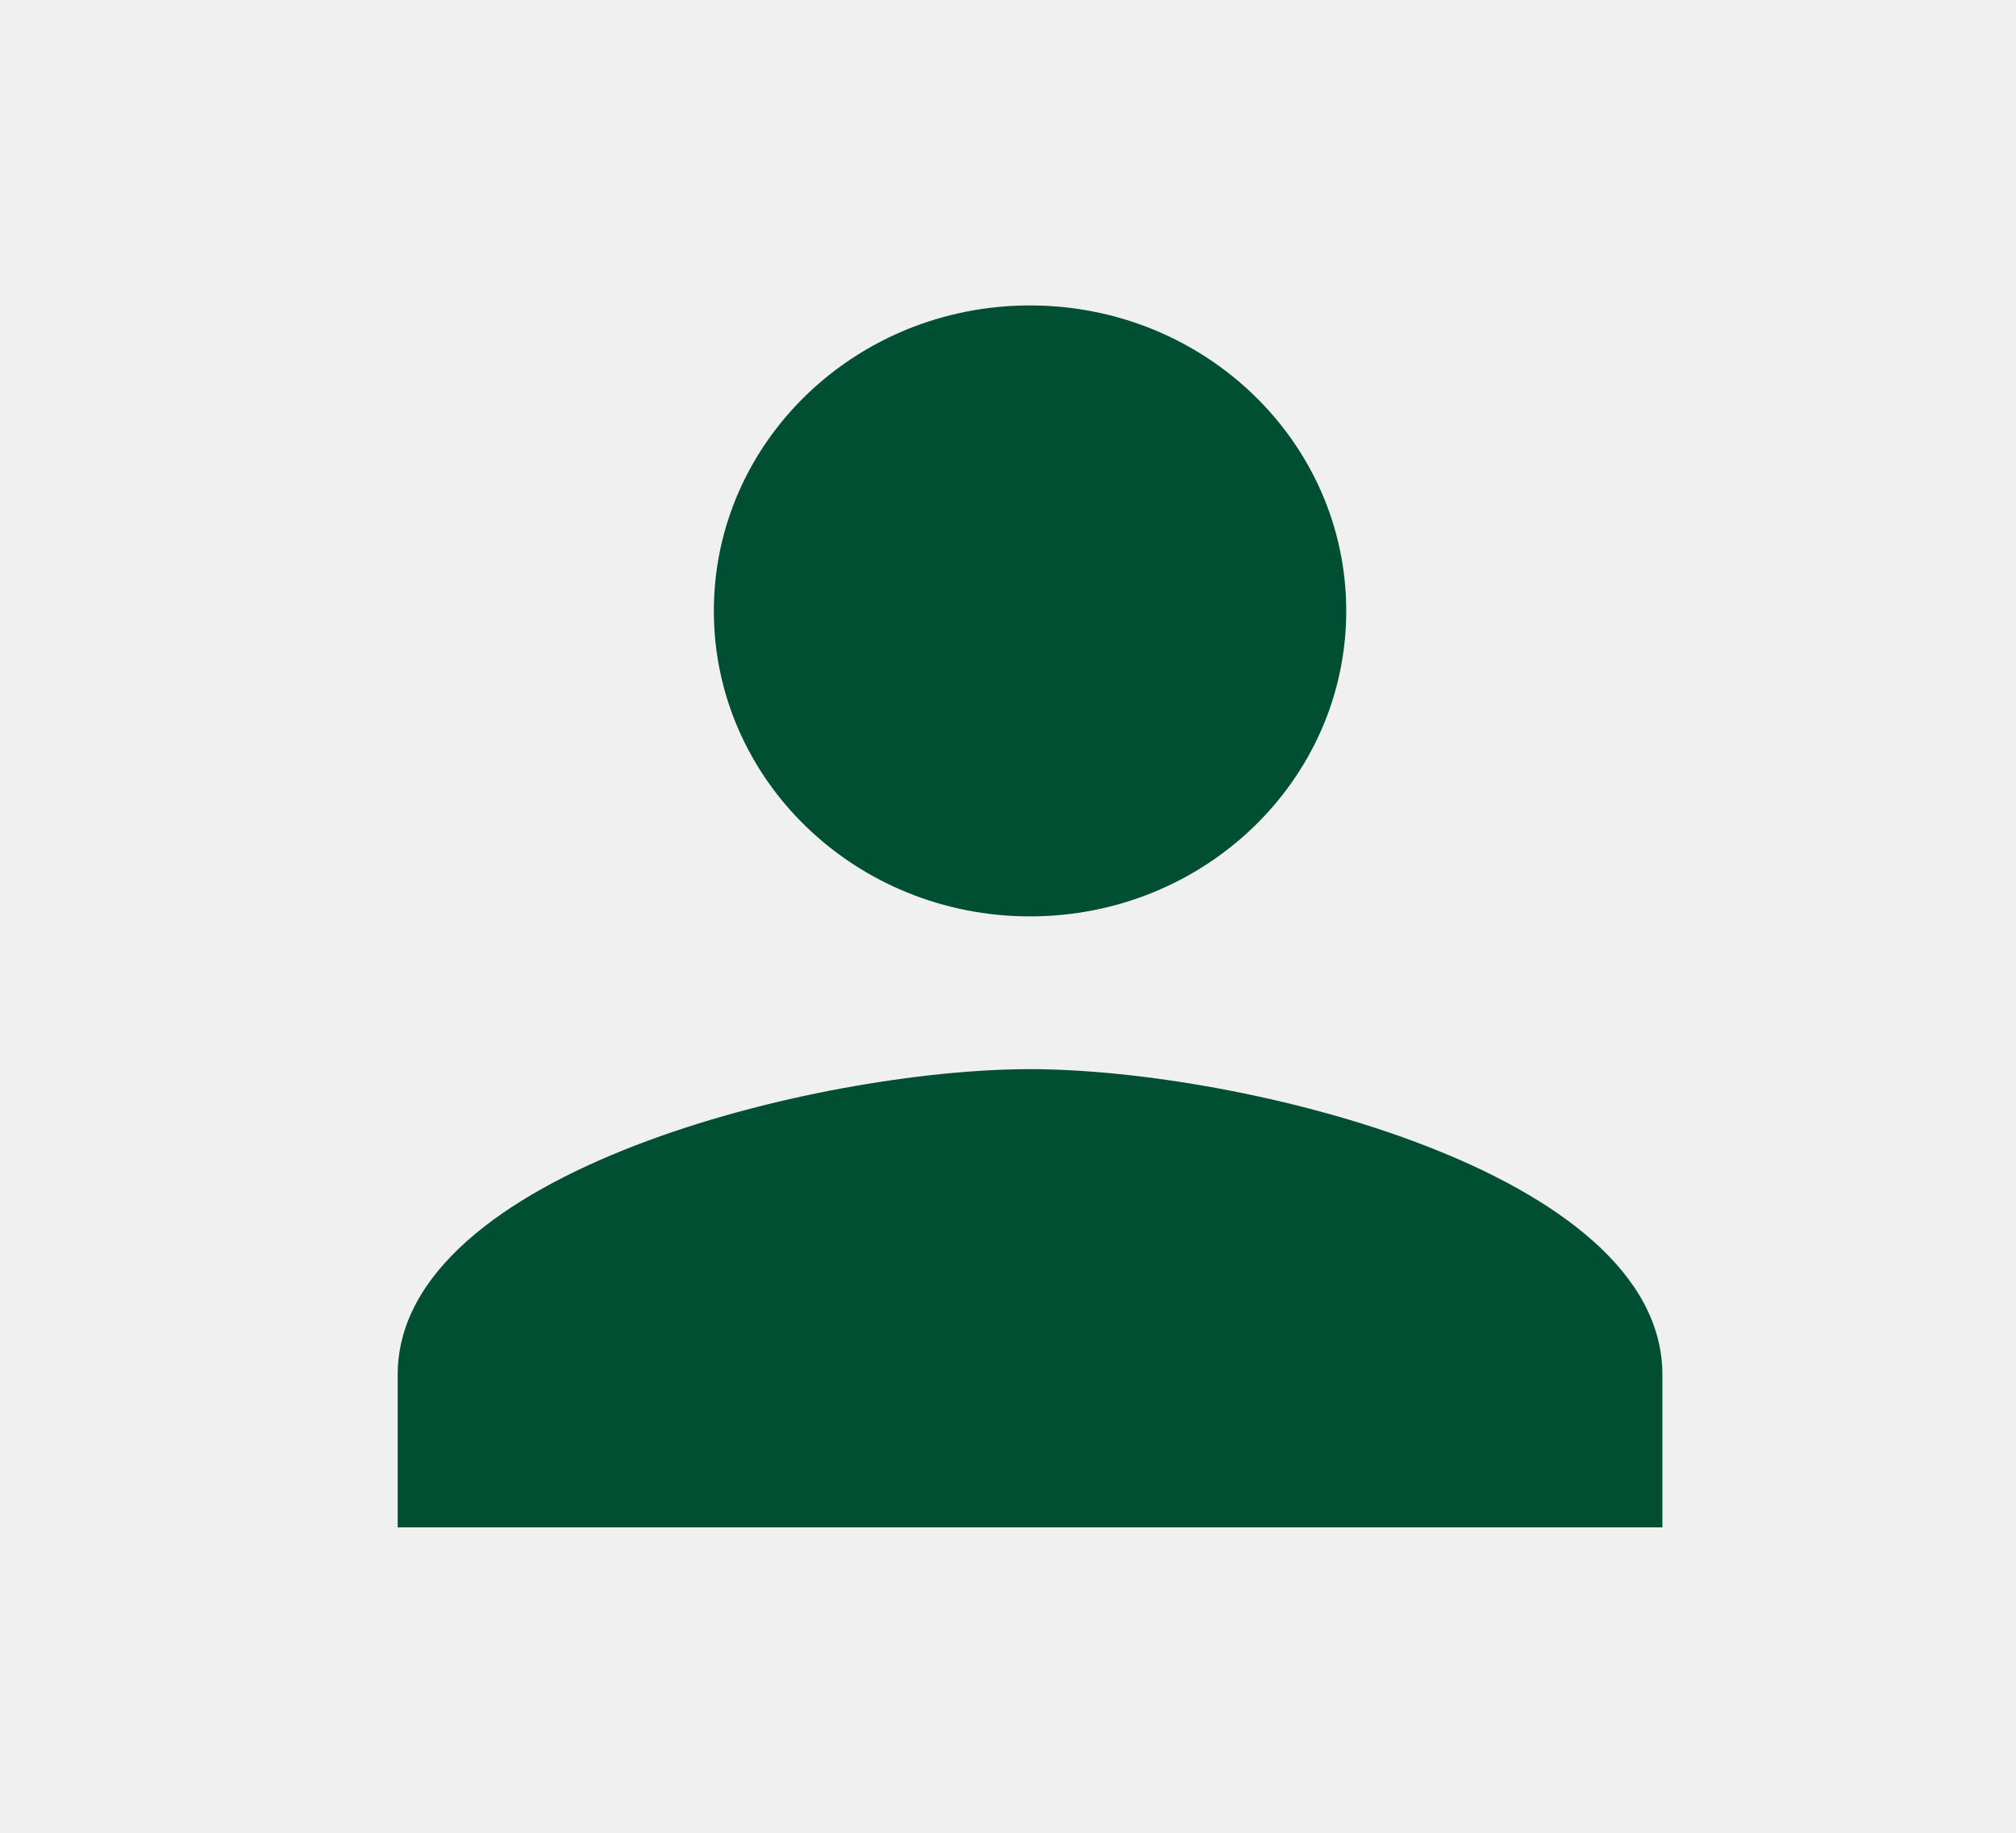
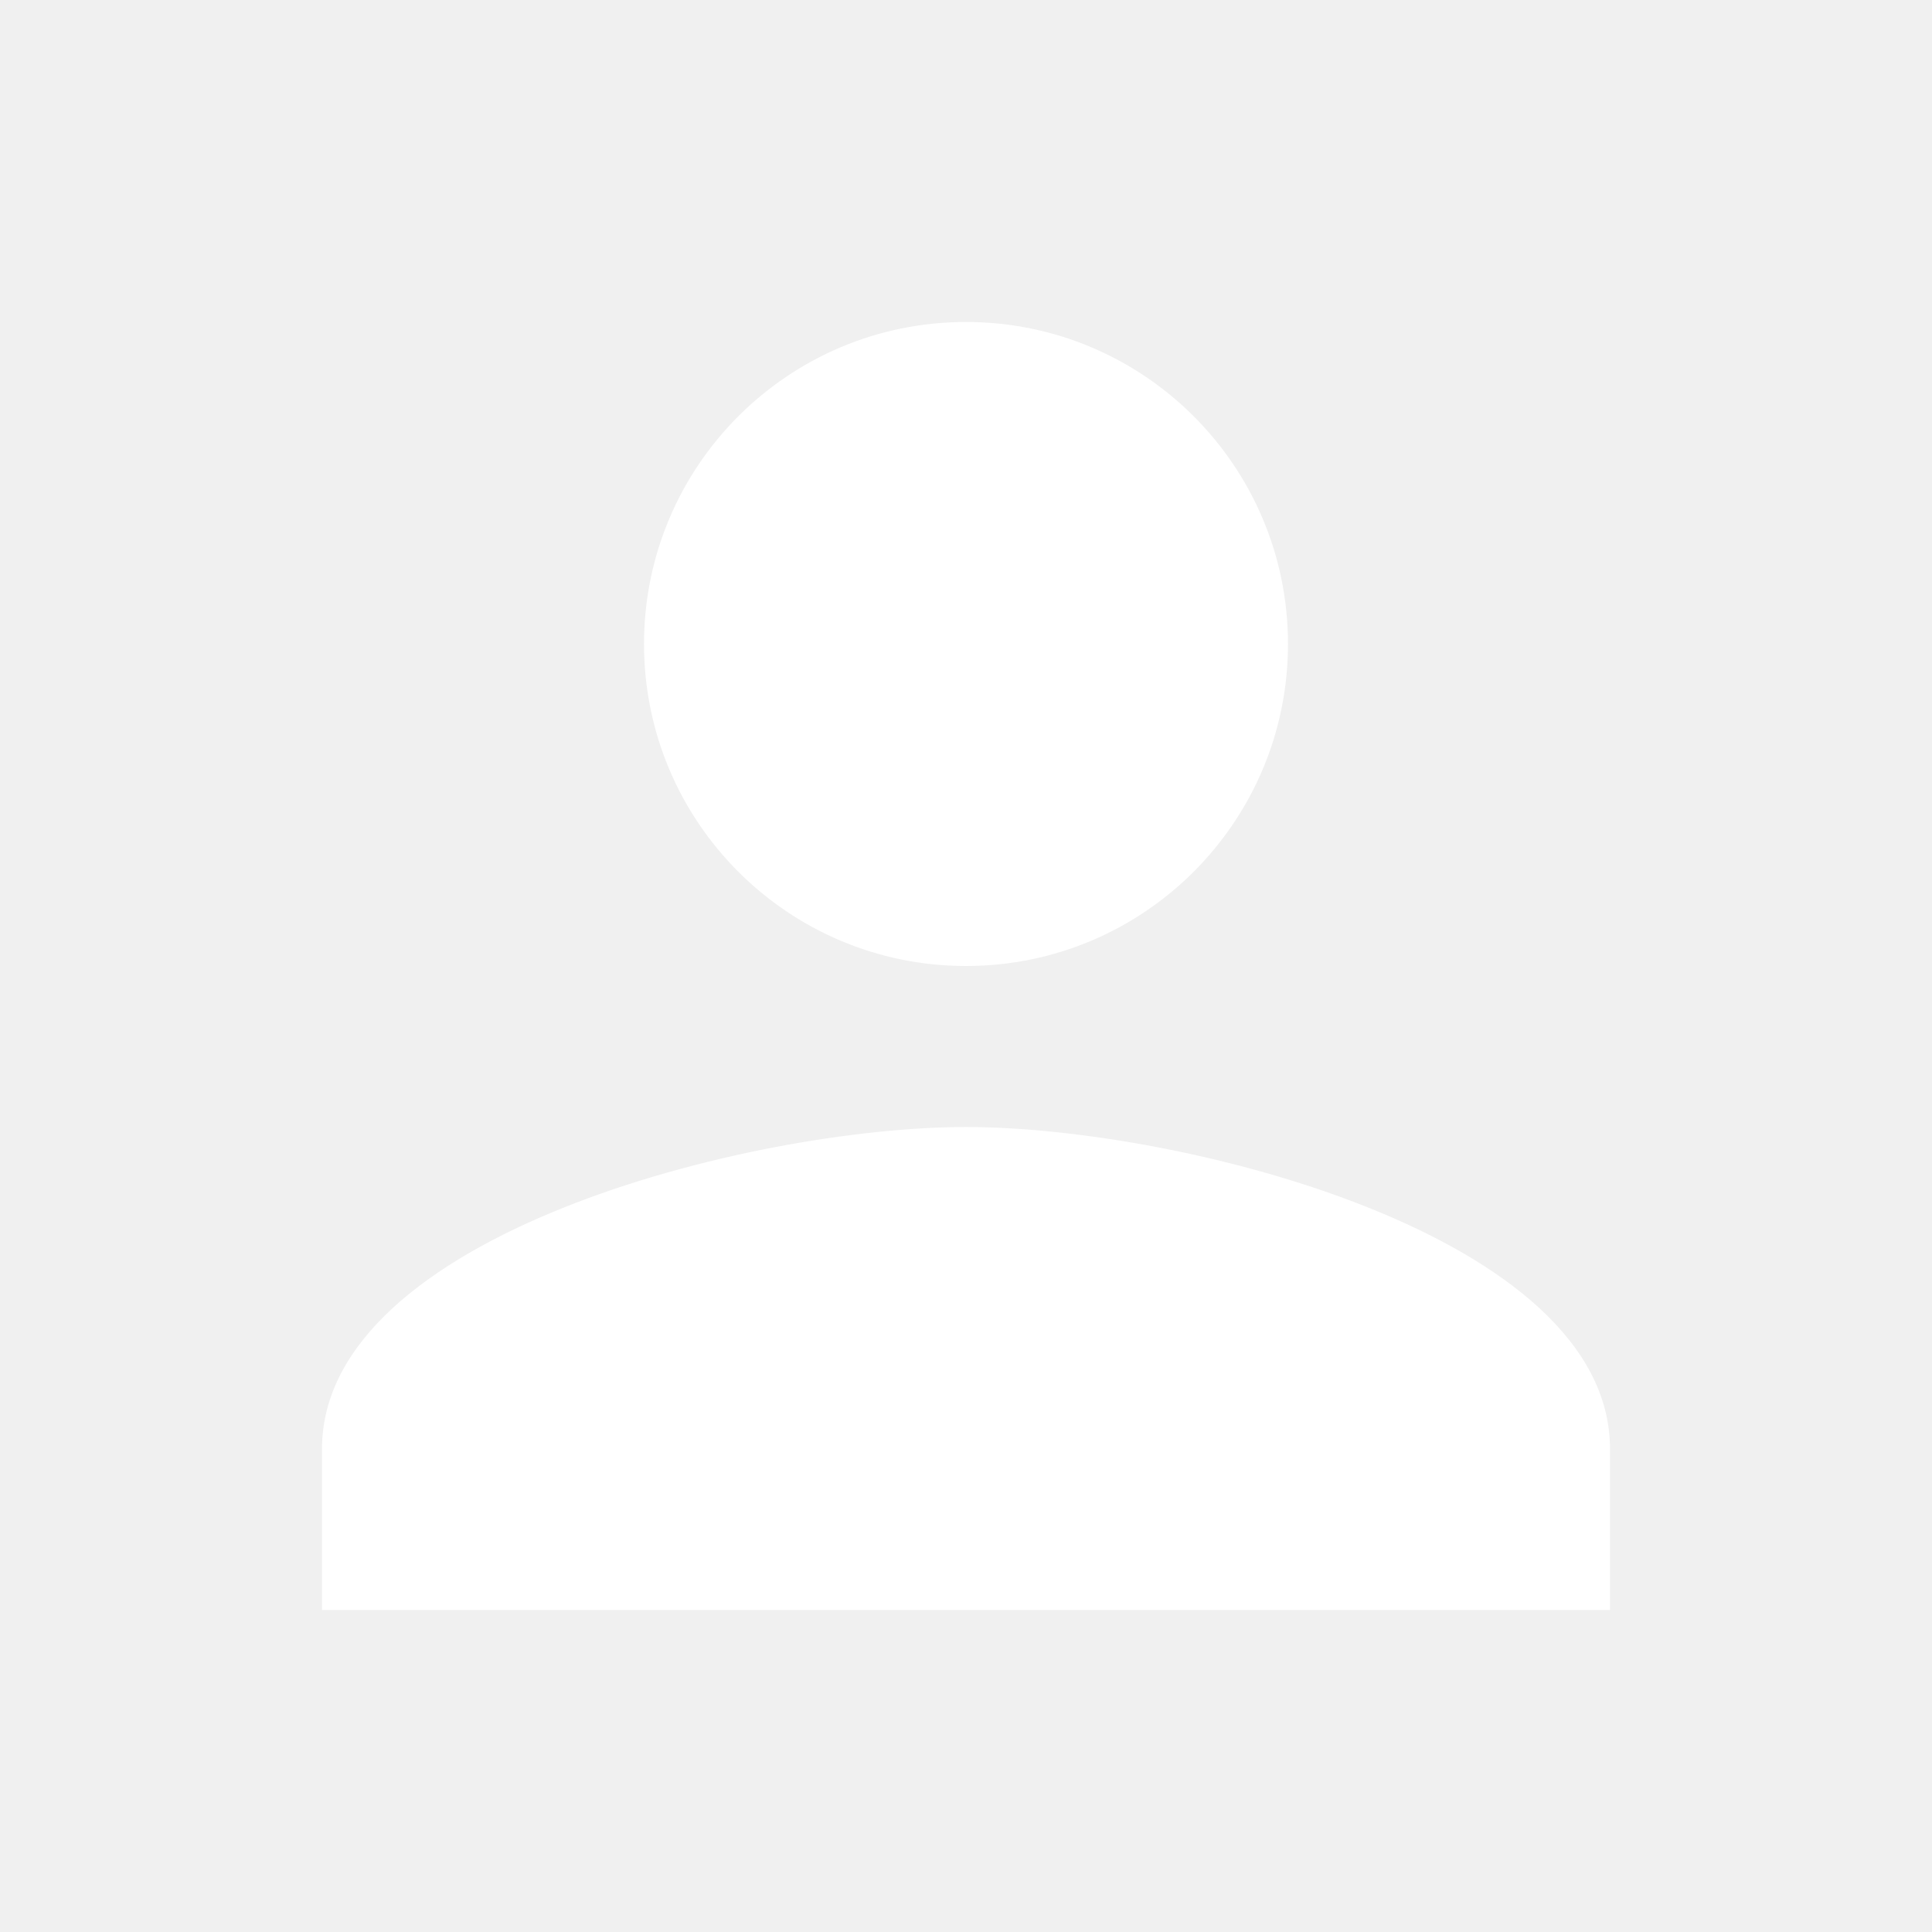
- <svg xmlns="http://www.w3.org/2000/svg" width="22" height="20" viewBox="0 0 22 20" fill="none">
-   <path d="M11.24 10C13.146 10 14.691 8.508 14.691 6.667C14.691 4.825 13.146 3.333 11.24 3.333C9.334 3.333 7.79 4.825 7.79 6.667C7.79 8.508 9.334 10 11.24 10ZM11.24 11.667C8.937 11.667 4.34 12.783 4.34 15V16.667H18.141V15C18.141 12.783 13.543 11.667 11.24 11.667Z" fill="#004F32" />
+ <svg xmlns="http://www.w3.org/2000/svg" width="50" height="50" viewBox="0 0 50 50" fill="none">
+   <path d="M25 25C29.604 25 33.333 21.271 33.333 16.667C33.333 12.062 29.604 8.333 25 8.333C20.396 8.333 16.667 12.062 16.667 16.667C16.667 21.271 20.396 25 25 25ZM25 29.167C19.437 29.167 8.333 31.958 8.333 37.5V41.667H41.667V37.5C41.667 31.958 30.562 29.167 25 29.167Z" fill="white" />
</svg>
